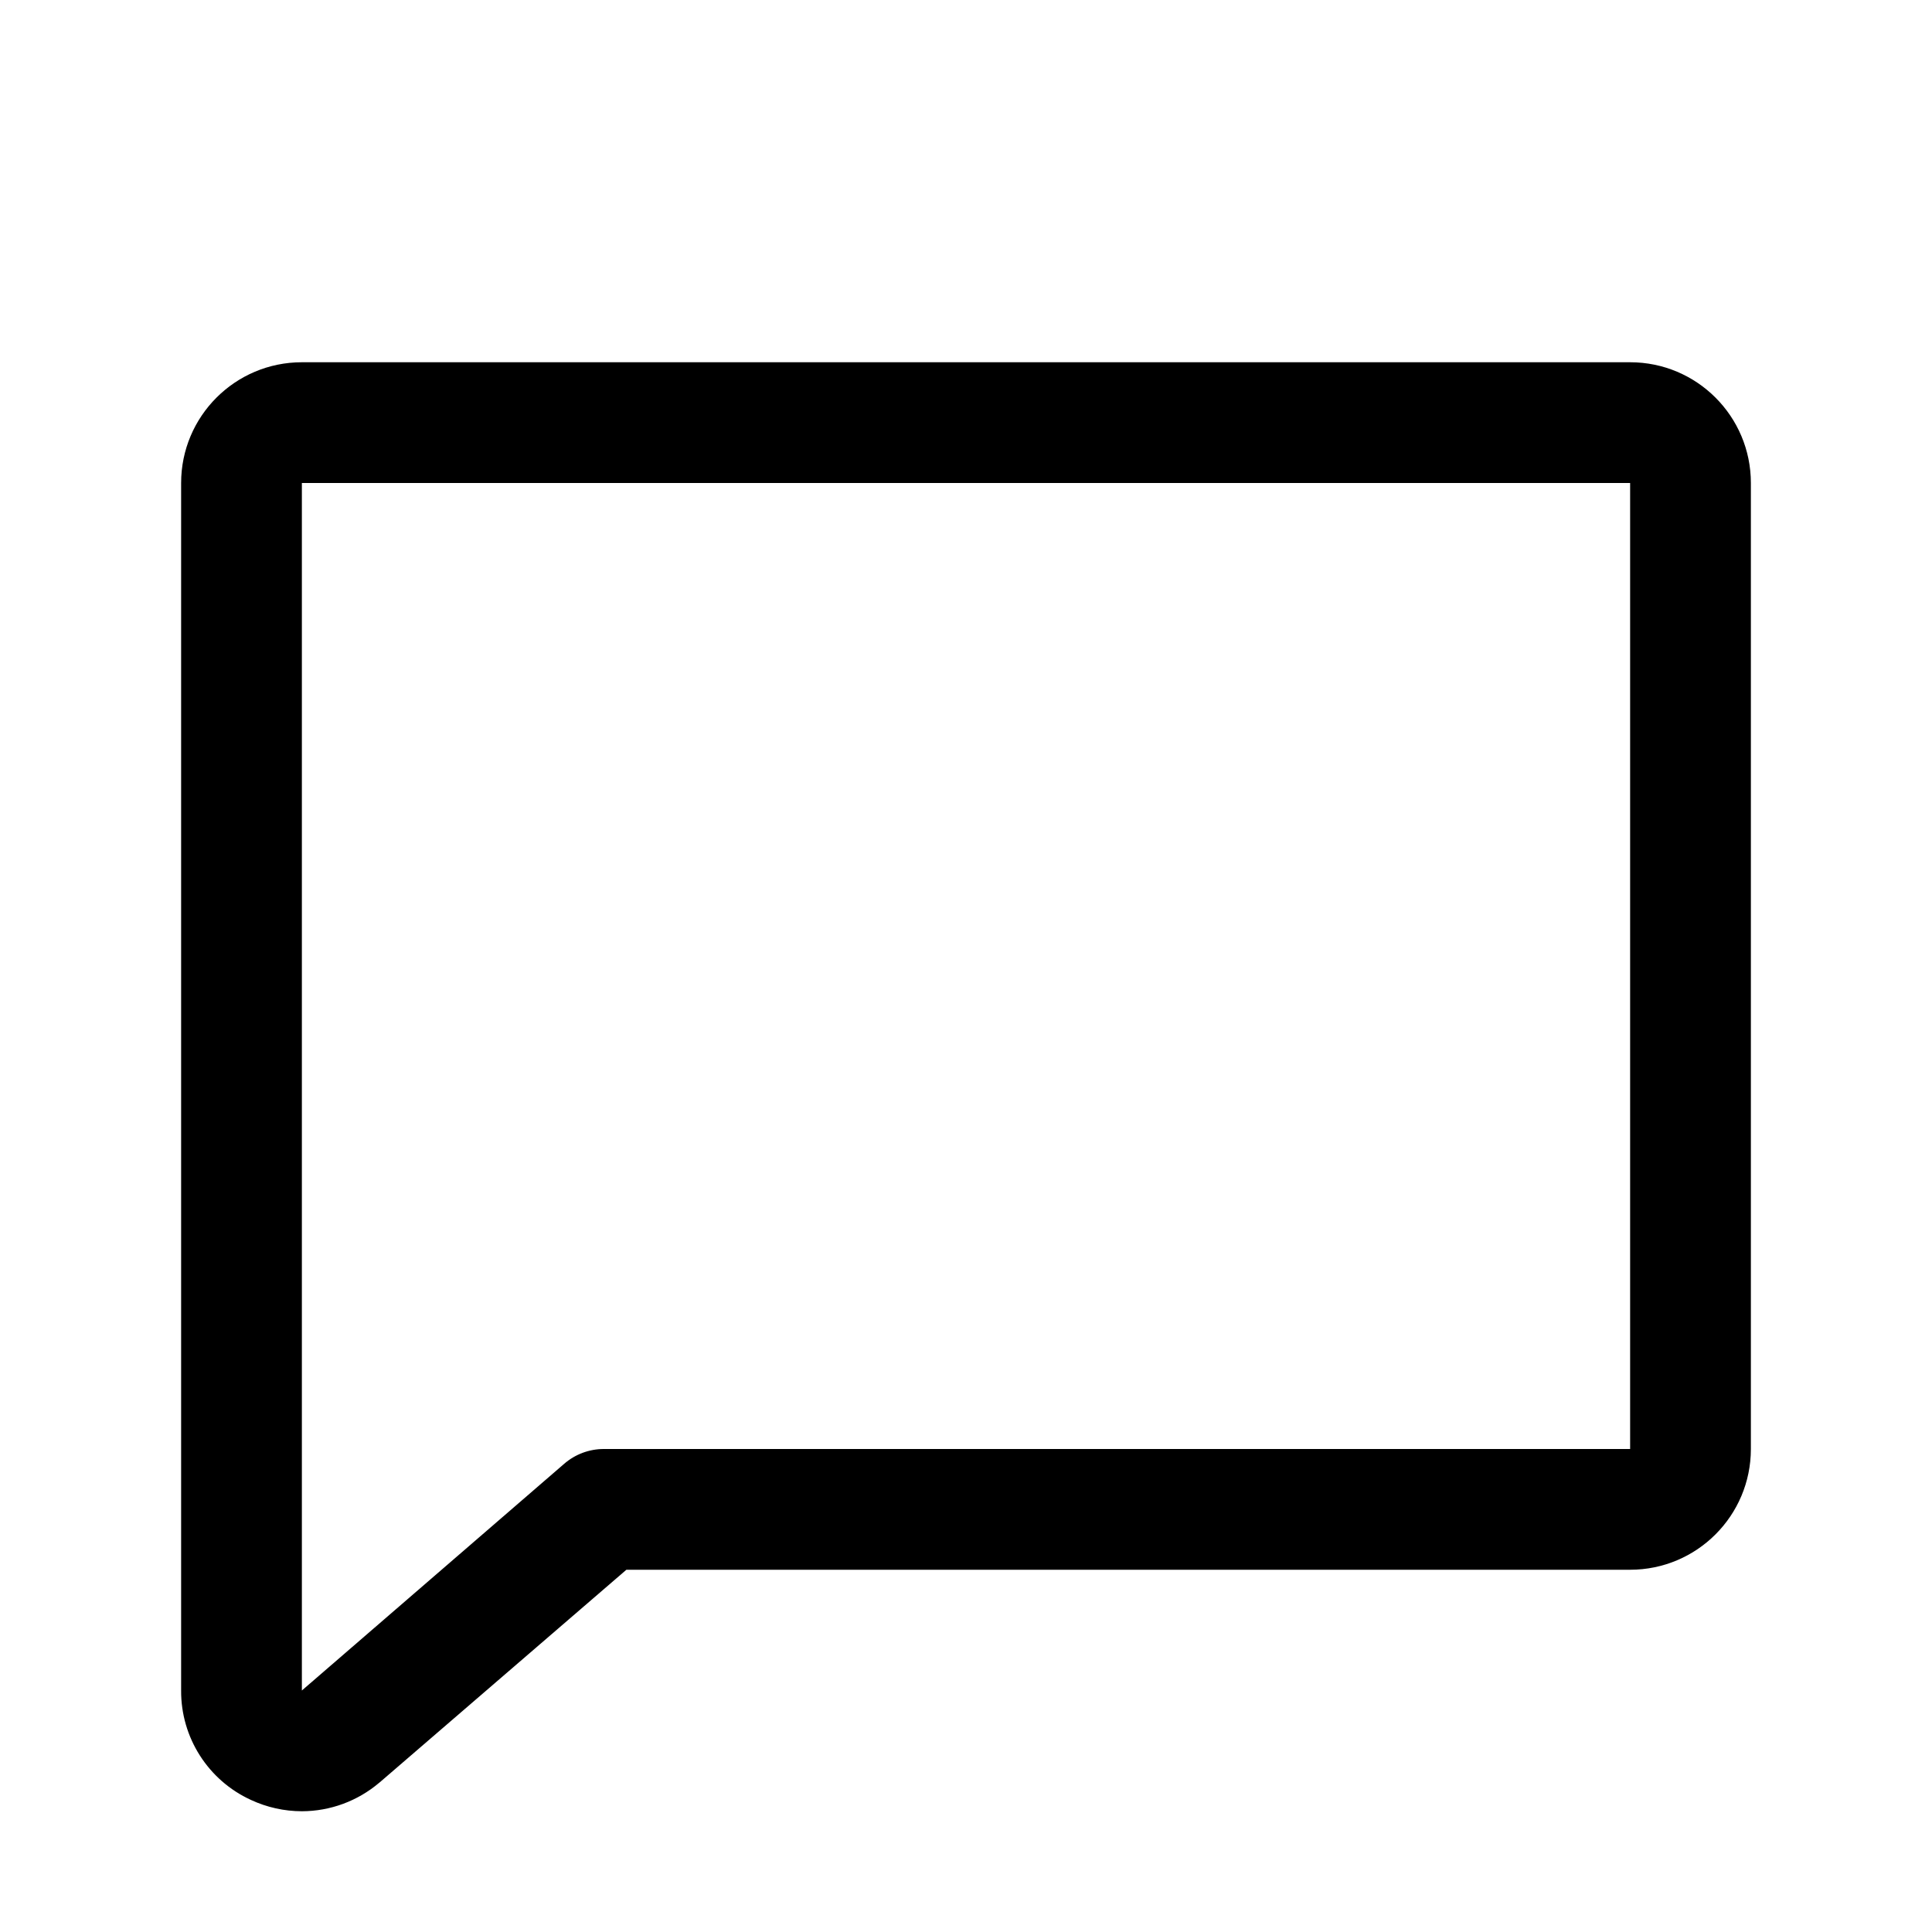
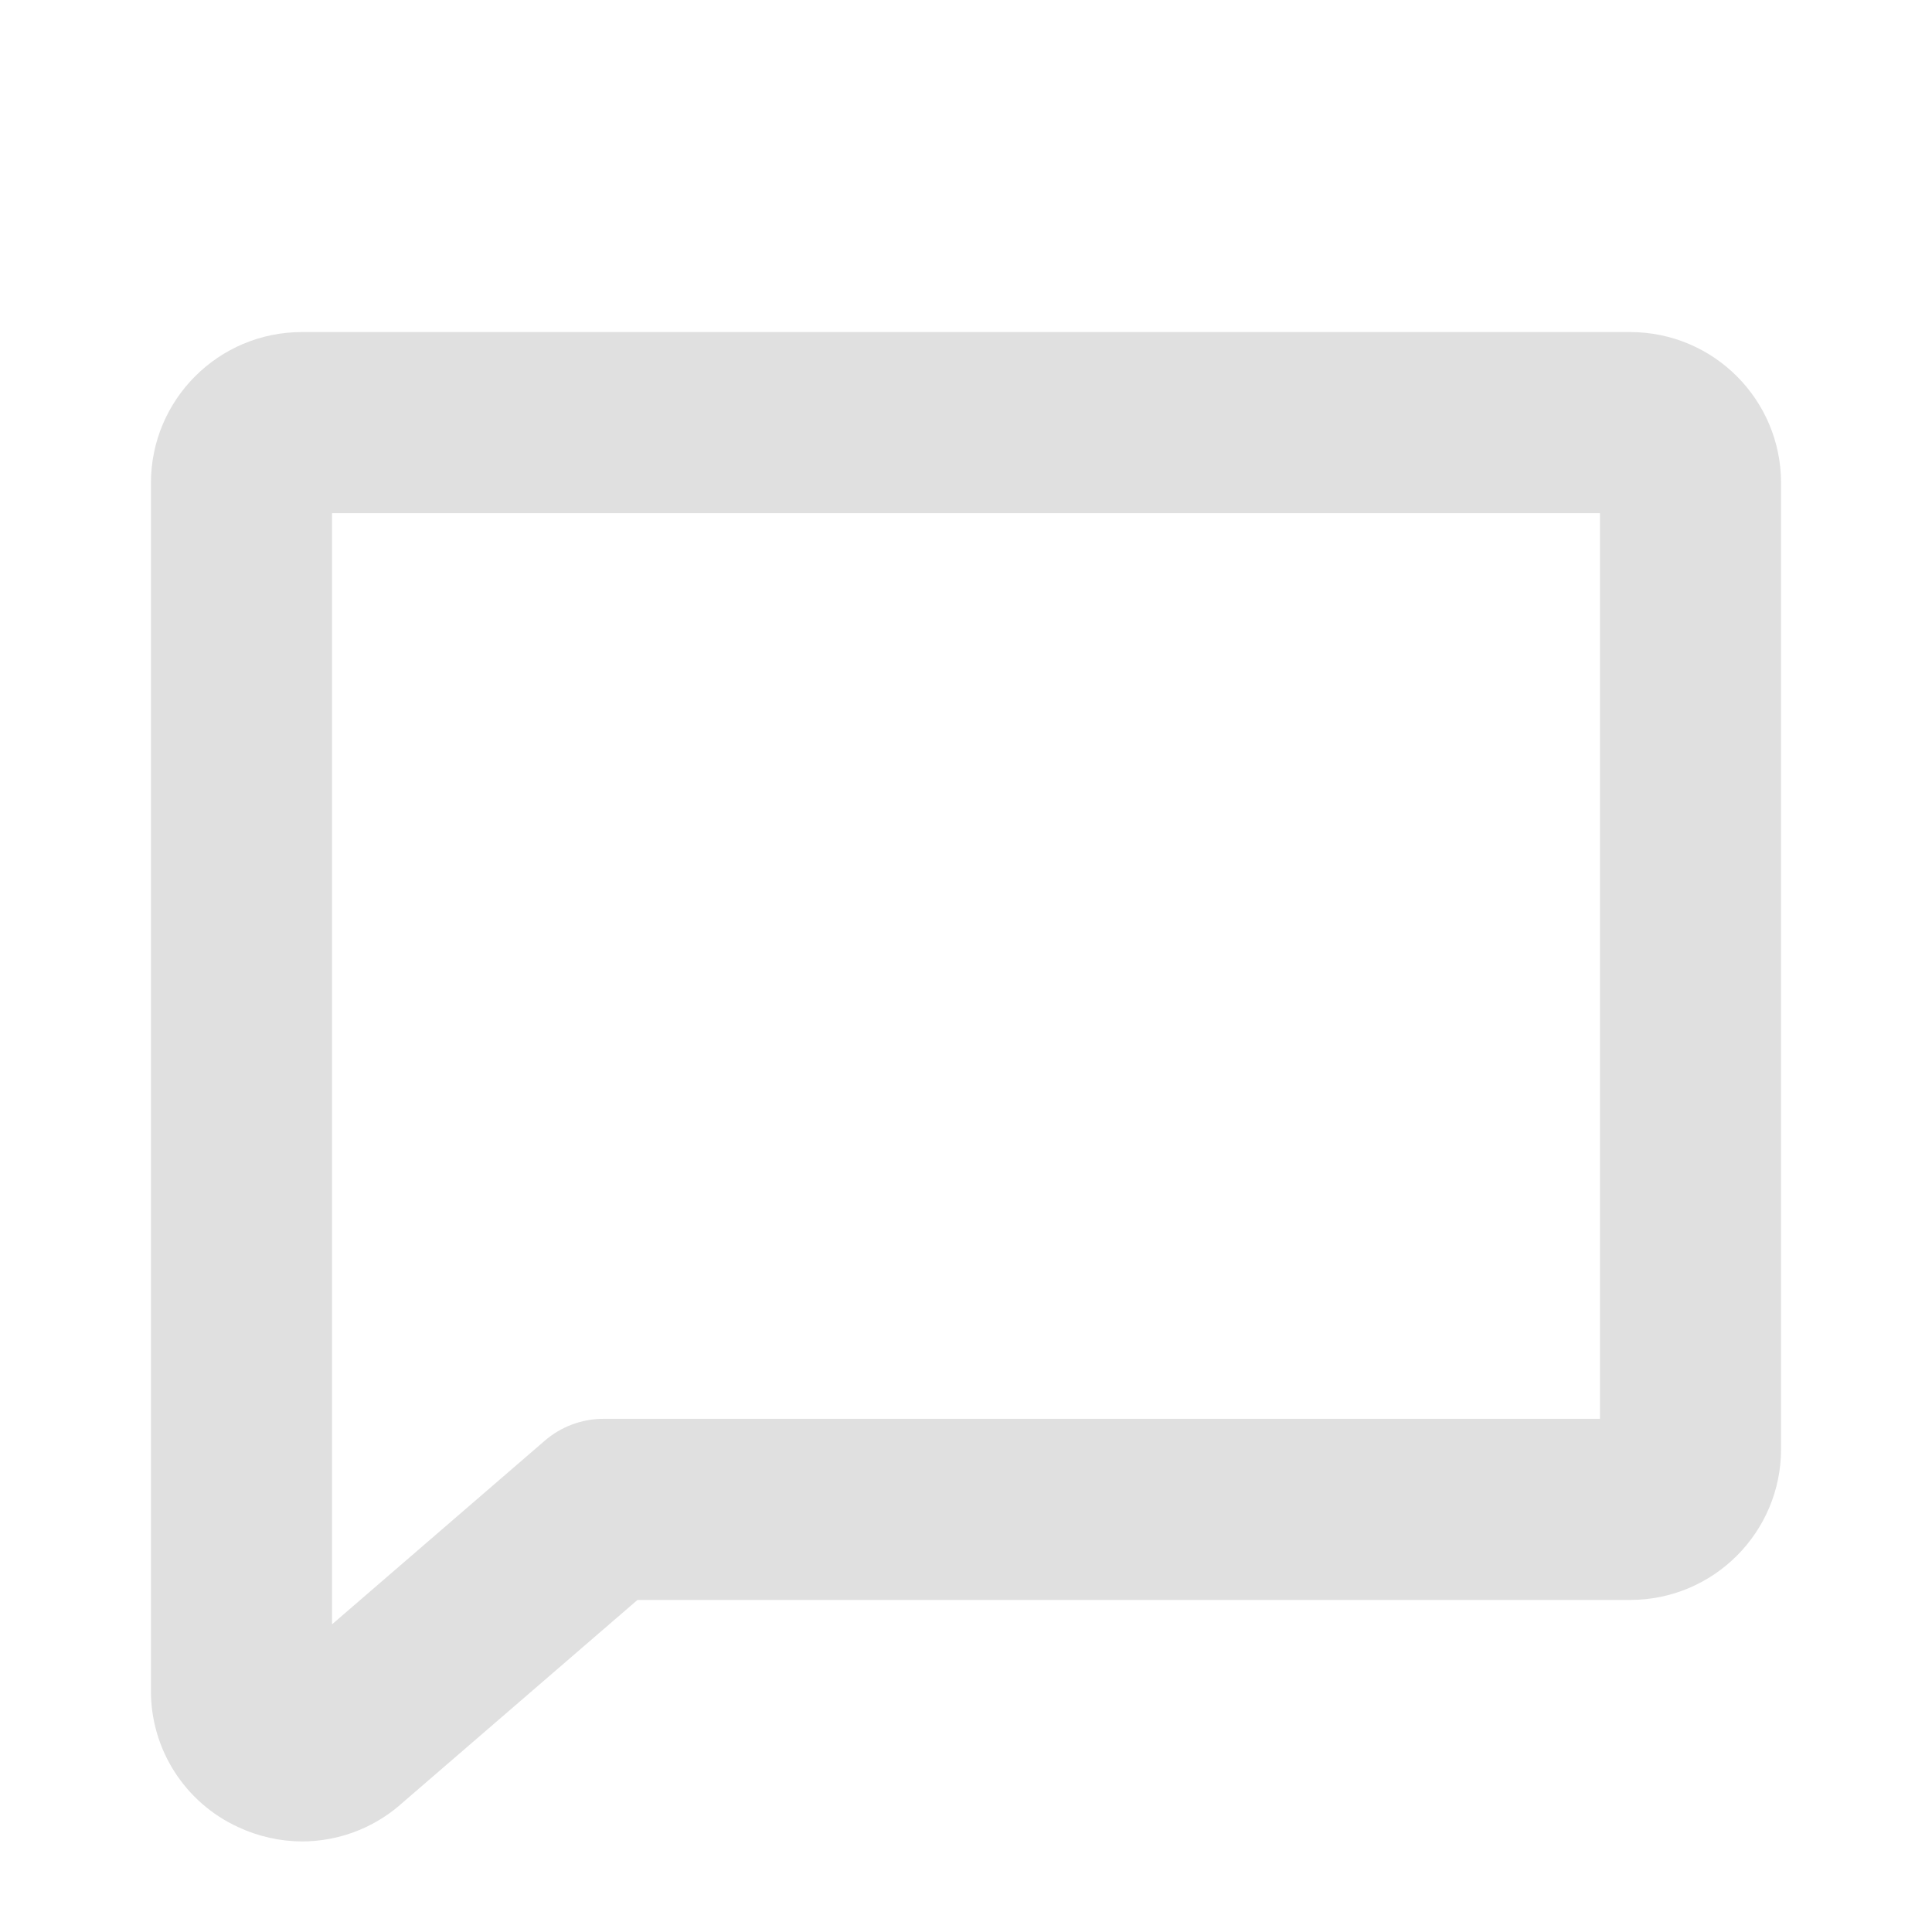
- <svg xmlns="http://www.w3.org/2000/svg" width="32" height="32" fill="#000000" viewBox="0 0 256 256">
-   <path d="M216,48H40A16,16,0,0,0,24,64V224a15.84,15.84,0,0,0,9.25,14.5A16.05,16.05,0,0,0,40,240a15.89,15.89,0,0,0,10.25-3.78l.09-.07L83,208H216a16,16,0,0,0,16-16V64A16,16,0,0,0,216,48ZM40,224h0ZM216,192H80a8,8,0,0,0-5.23,1.95L40,224V64H216Z" />
+ <svg xmlns="http://www.w3.org/2000/svg" width="32" height="32" fill="#e0e0e0" viewBox="0 0 256 256">
+   <path d="M216,44H40A20,20,0,0,0,20,64V224A19.82,19.82,0,0,0,31.56,242.1a20.14,20.14,0,0,0,8.49,1.9,19.91,19.91,0,0,0,12.82-4.72l.12-.11L84.47,212H216a20,20,0,0,0,20-20V64A20,20,0,0,0,216,44Zm-4,144H80a11.93,11.93,0,0,0-7.84,2.92L44,215.23V68H212Z" />
</svg>
